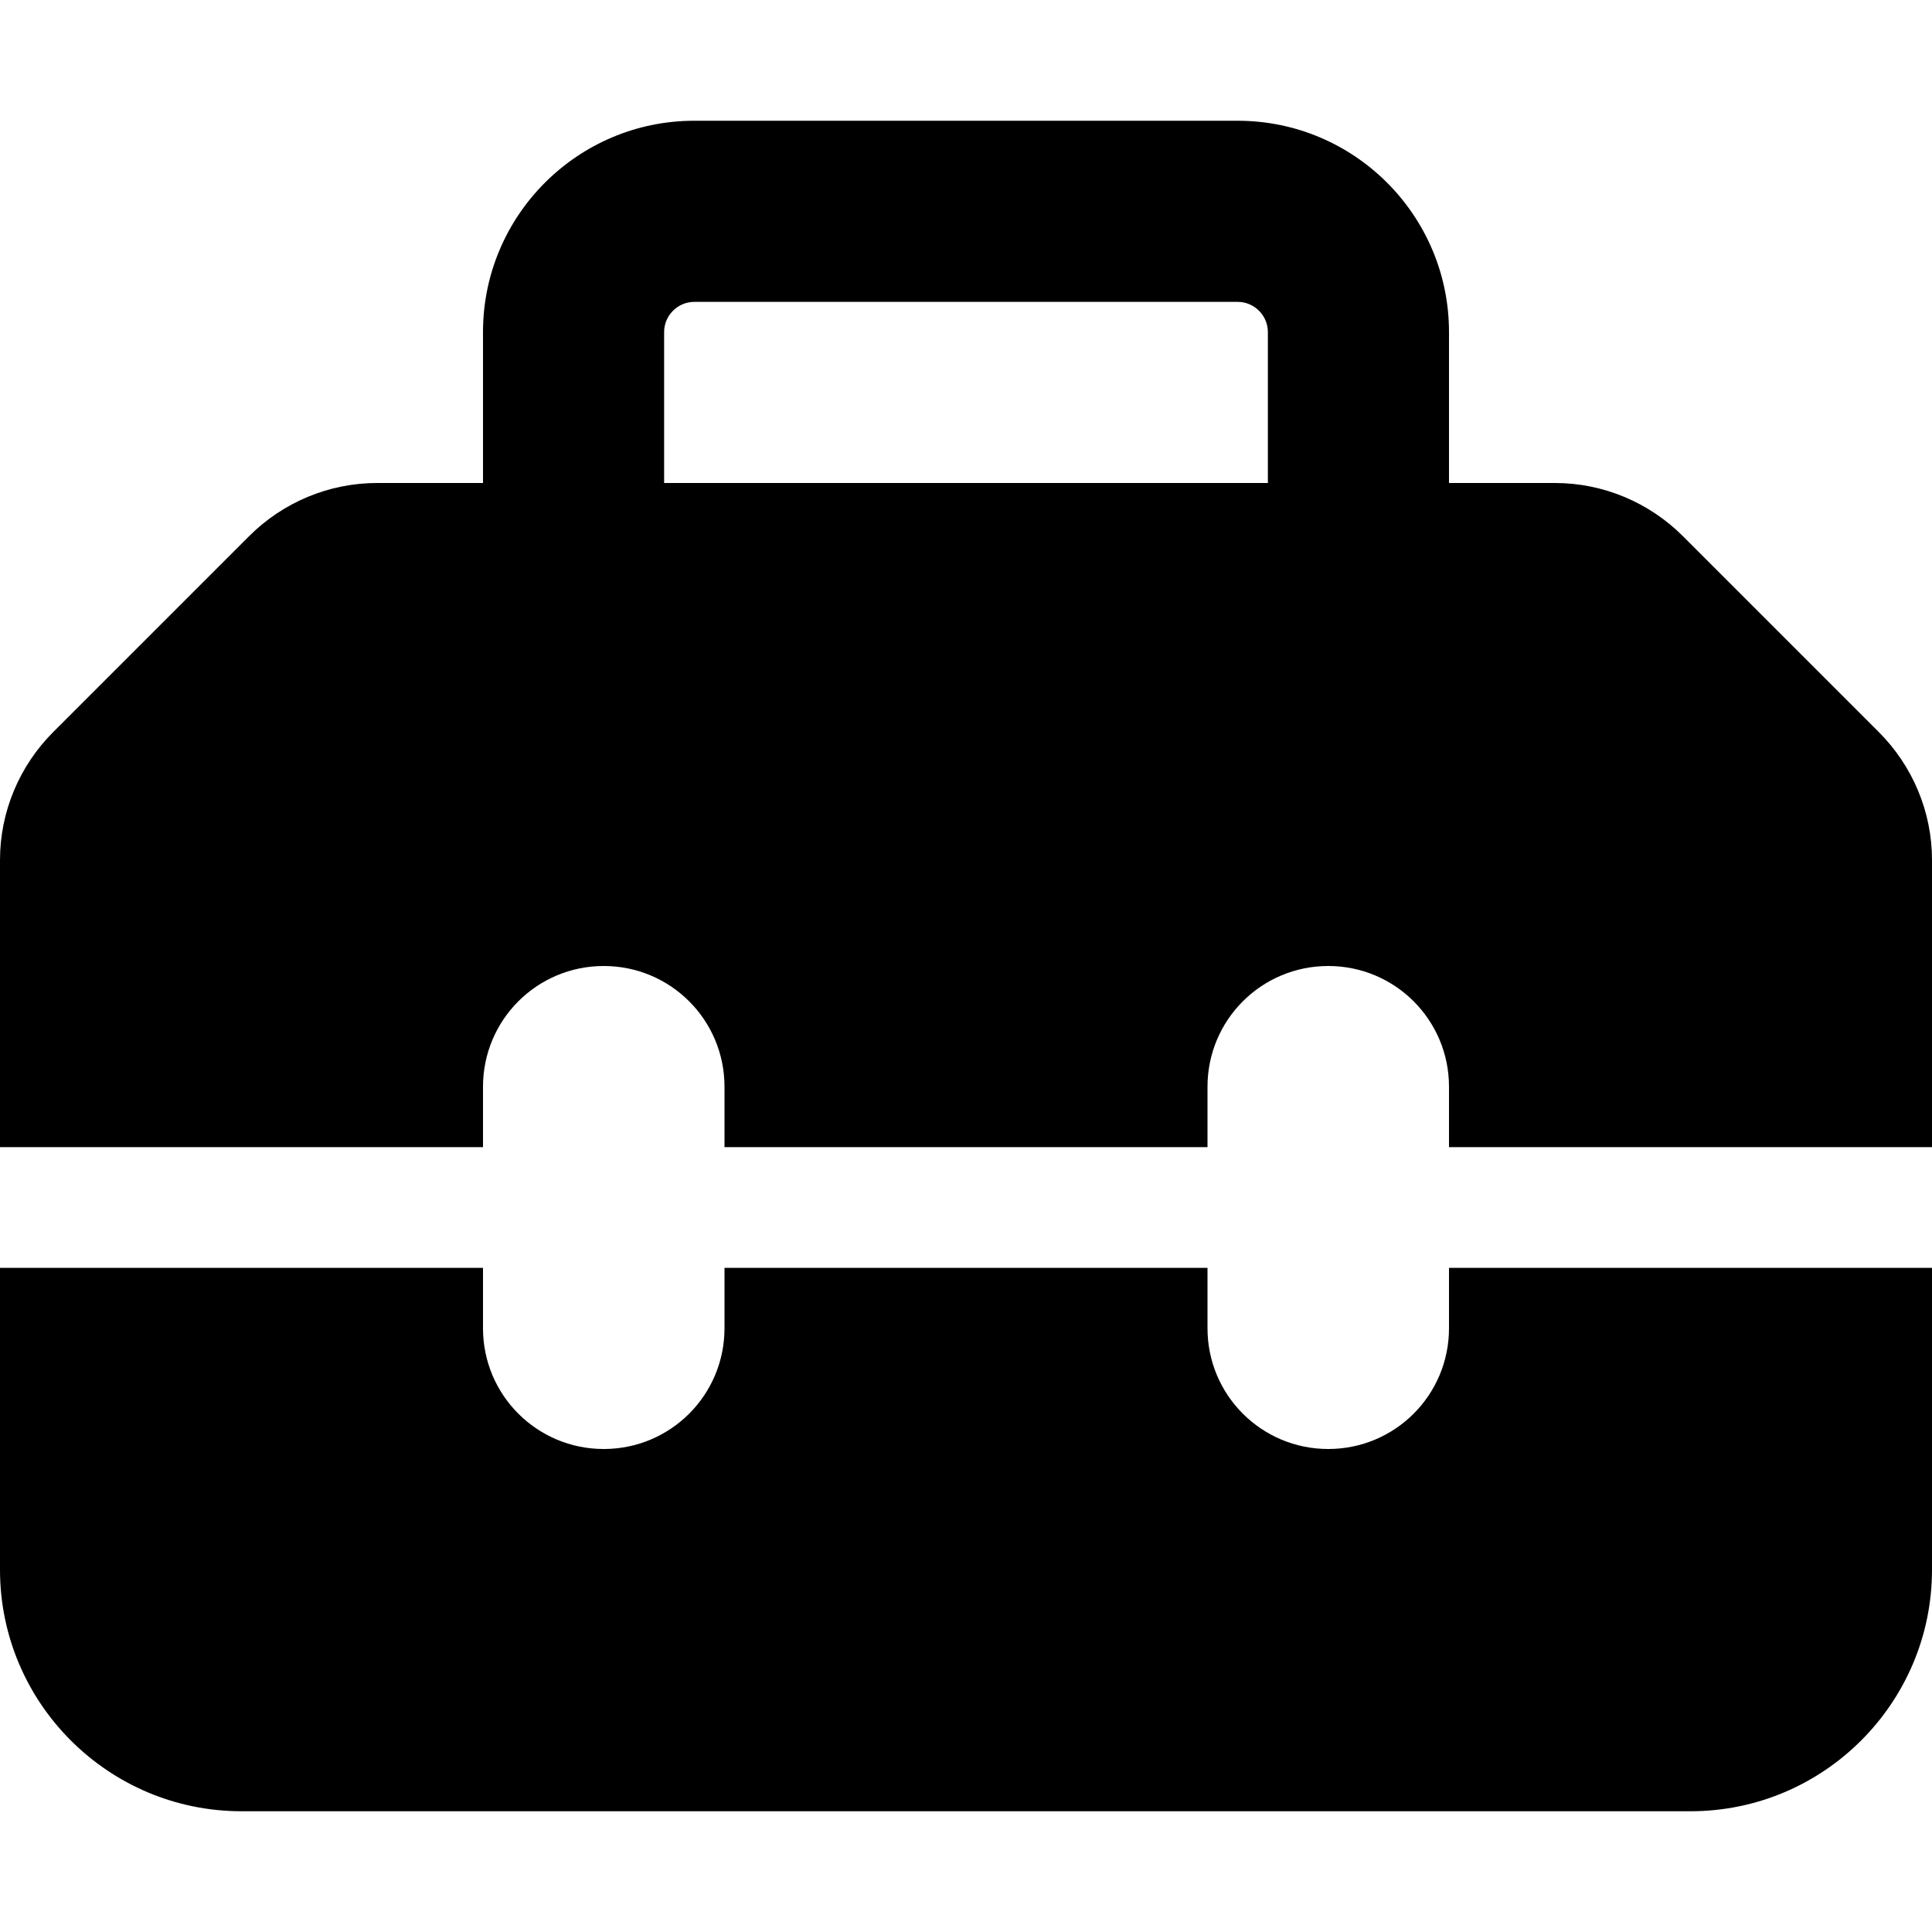
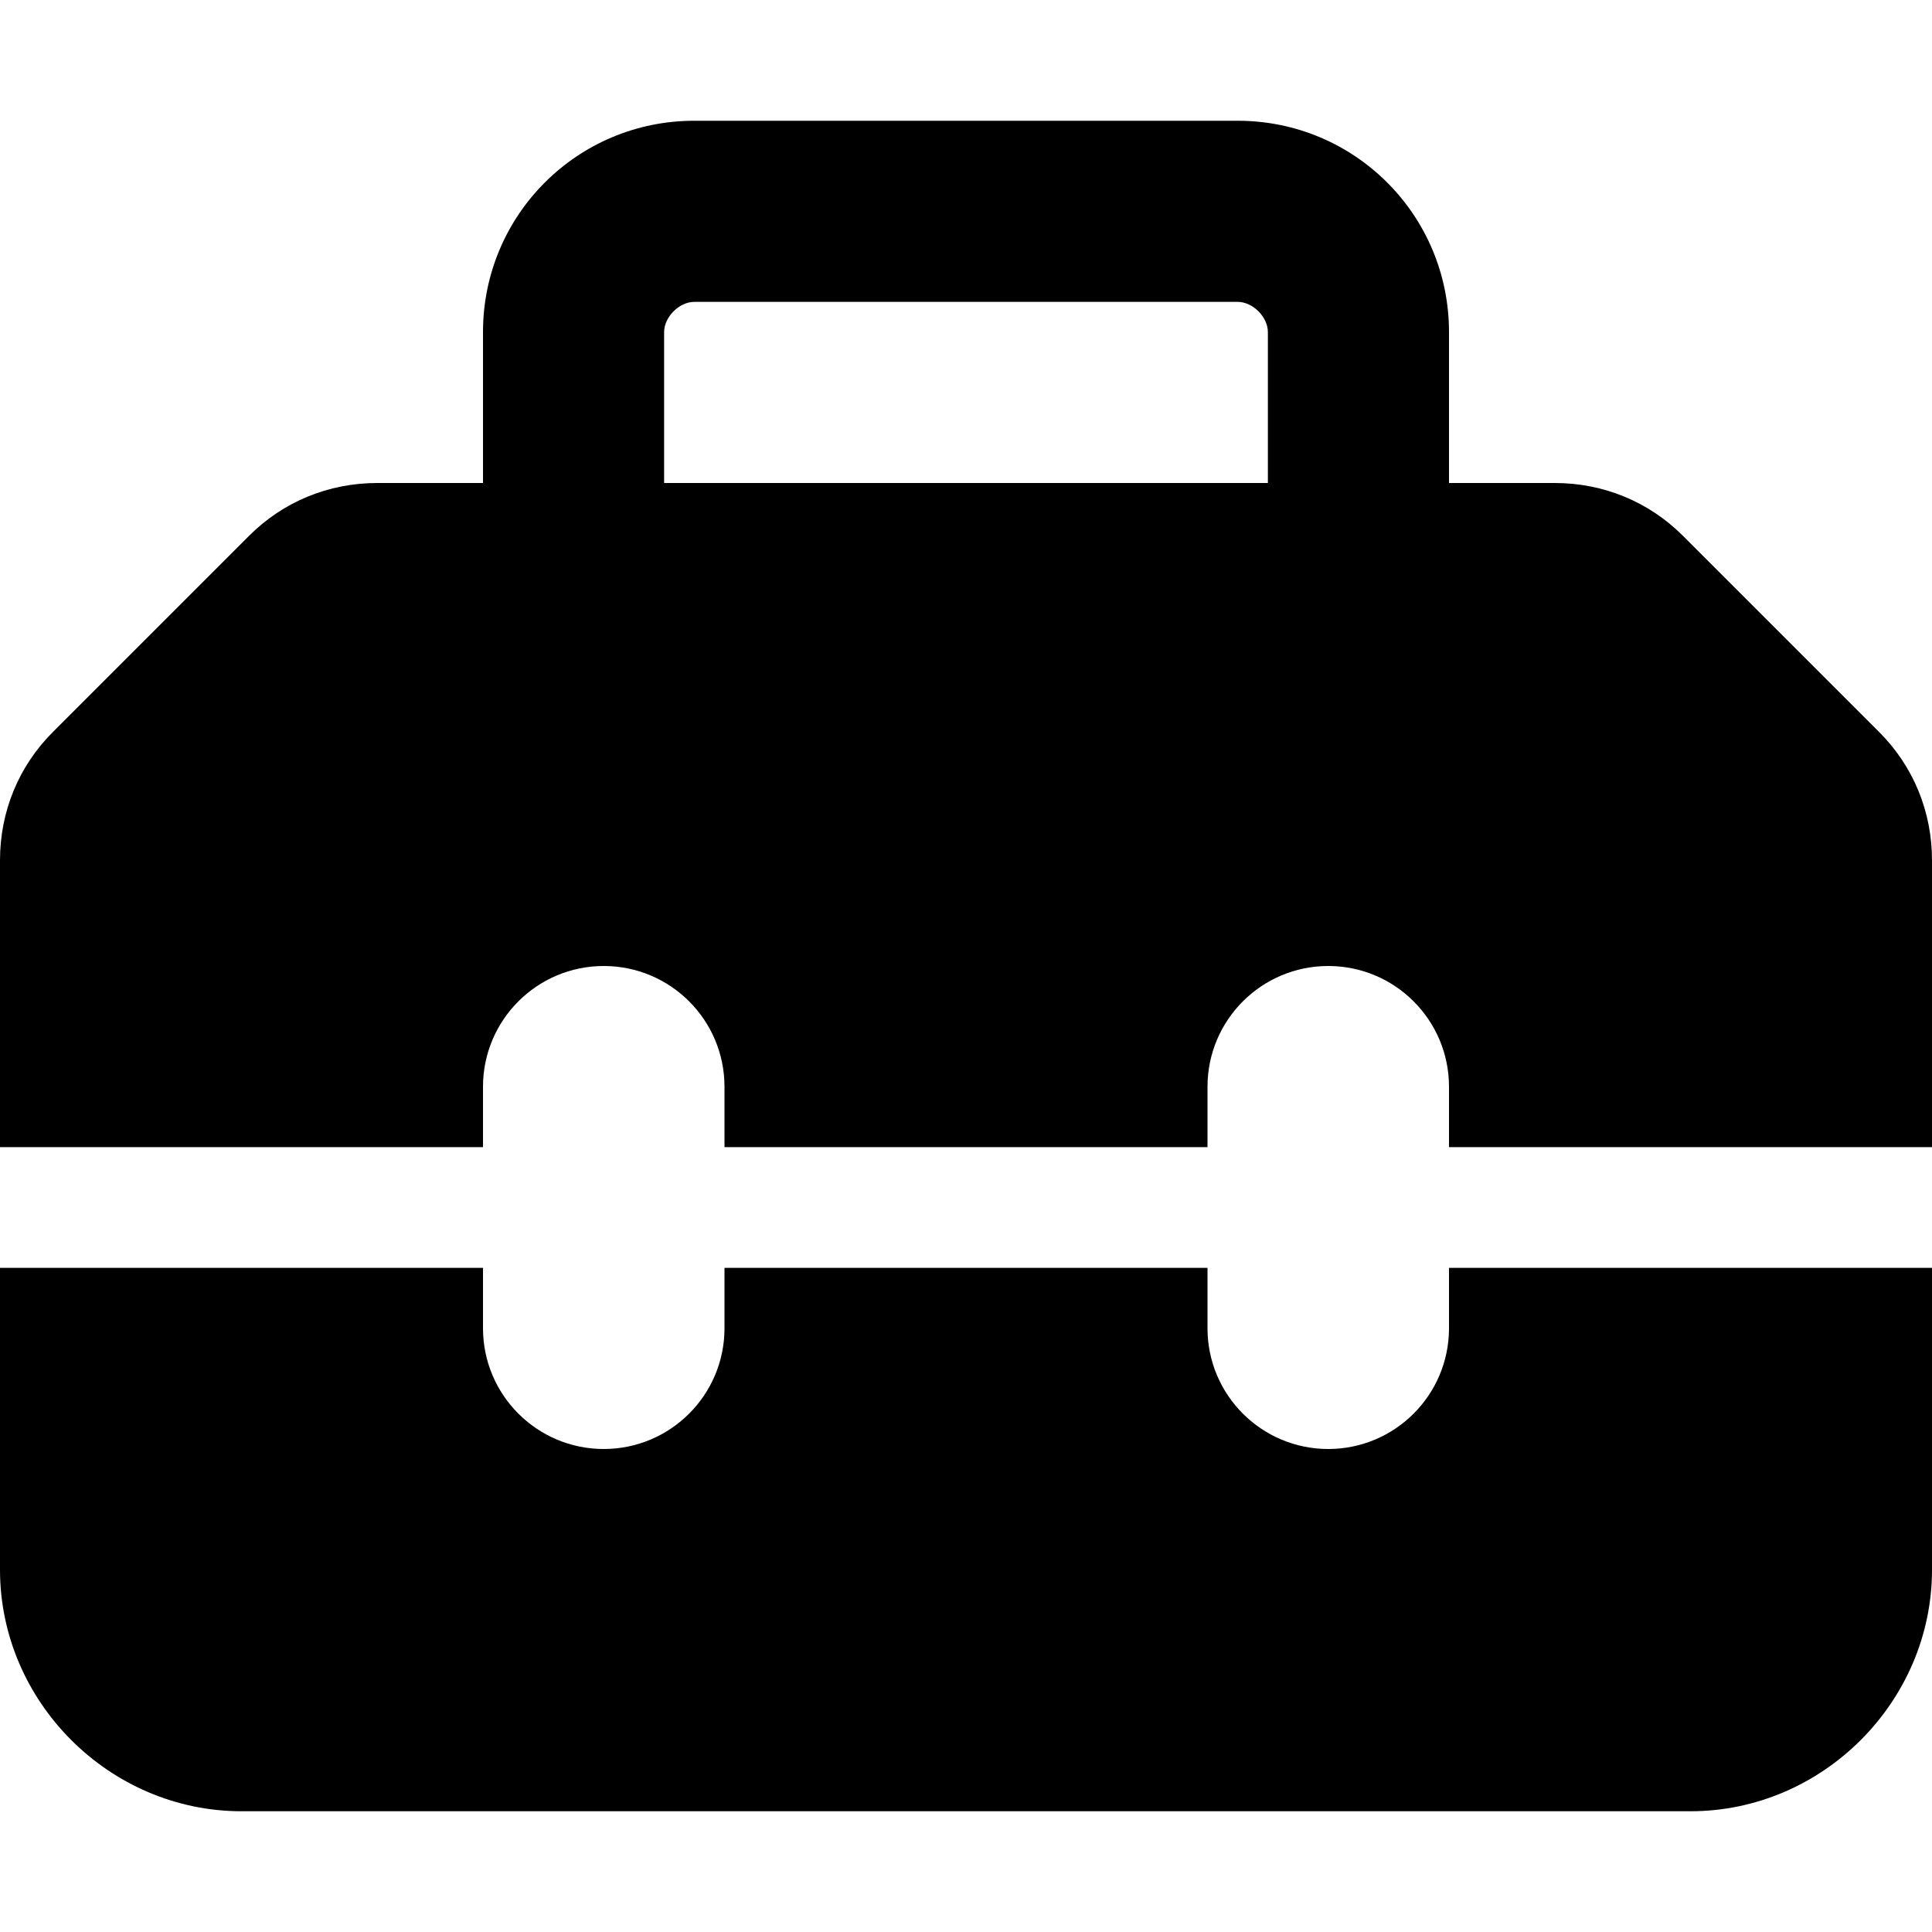
<svg xmlns="http://www.w3.org/2000/svg" viewBox="0 0 512 512">
-   <path d="M176 88v40h160V88c0-4.4-3.6-8-8-8H184c-4.4 0-8 3.6-8 8zm-48 40V88c0-30.9 25.1-56 56-56h144c30.9 0 56 25.1 56 56v40h28.1c12.7 0 24.9 5.1 33.9 14.1l51.9 51.9c9 9 14.1 21.2 14.1 33.9V304H384v-16c0-17.7-14.3-32-32-32s-32 14.3-32 32v16H192v-16c0-17.7-14.3-32-32-32s-32 14.3-32 32v16H0v-76.1C0 215.2 5.1 203 14.1 194L66 142.1c9-9 21.2-14.1 33.9-14.1H128zM0 416v-80h128v16c0 17.7 14.3 32 32 32s32-14.3 32-32v-16h128v16c0 17.7 14.3 32 32 32s32-14.3 32-32v-16h128v80c0 35.3-28.7 64-64 64H64c-35.3 0-64-28.7-64-64z" style="fill:#000000;fill-opacity:1" />
+   <path d="M176 88v40h160V88c0-4-4-8-8-8H184c-4 0-8 4-8 8zm-48 40V88c0-31 25-56 56-56h144c31 0 56 25 56 56v40h28c13 0 25 5 34 14l52 52c9 9 14 21 14 34v76H384v-16a32 32 0 1 0-64 0v16H192v-16a32 32 0 1 0-64 0v16H0v-76c0-13 5-25 14-34l52-52c9-9 21-14 34-14h28zM0 416v-80h128v16a32 32 0 1 0 64 0v-16h128v16a32 32 0 1 0 64 0v-16h128v80c0 35-29 64-64 64H64c-35 0-64-29-64-64z" />
</svg>
